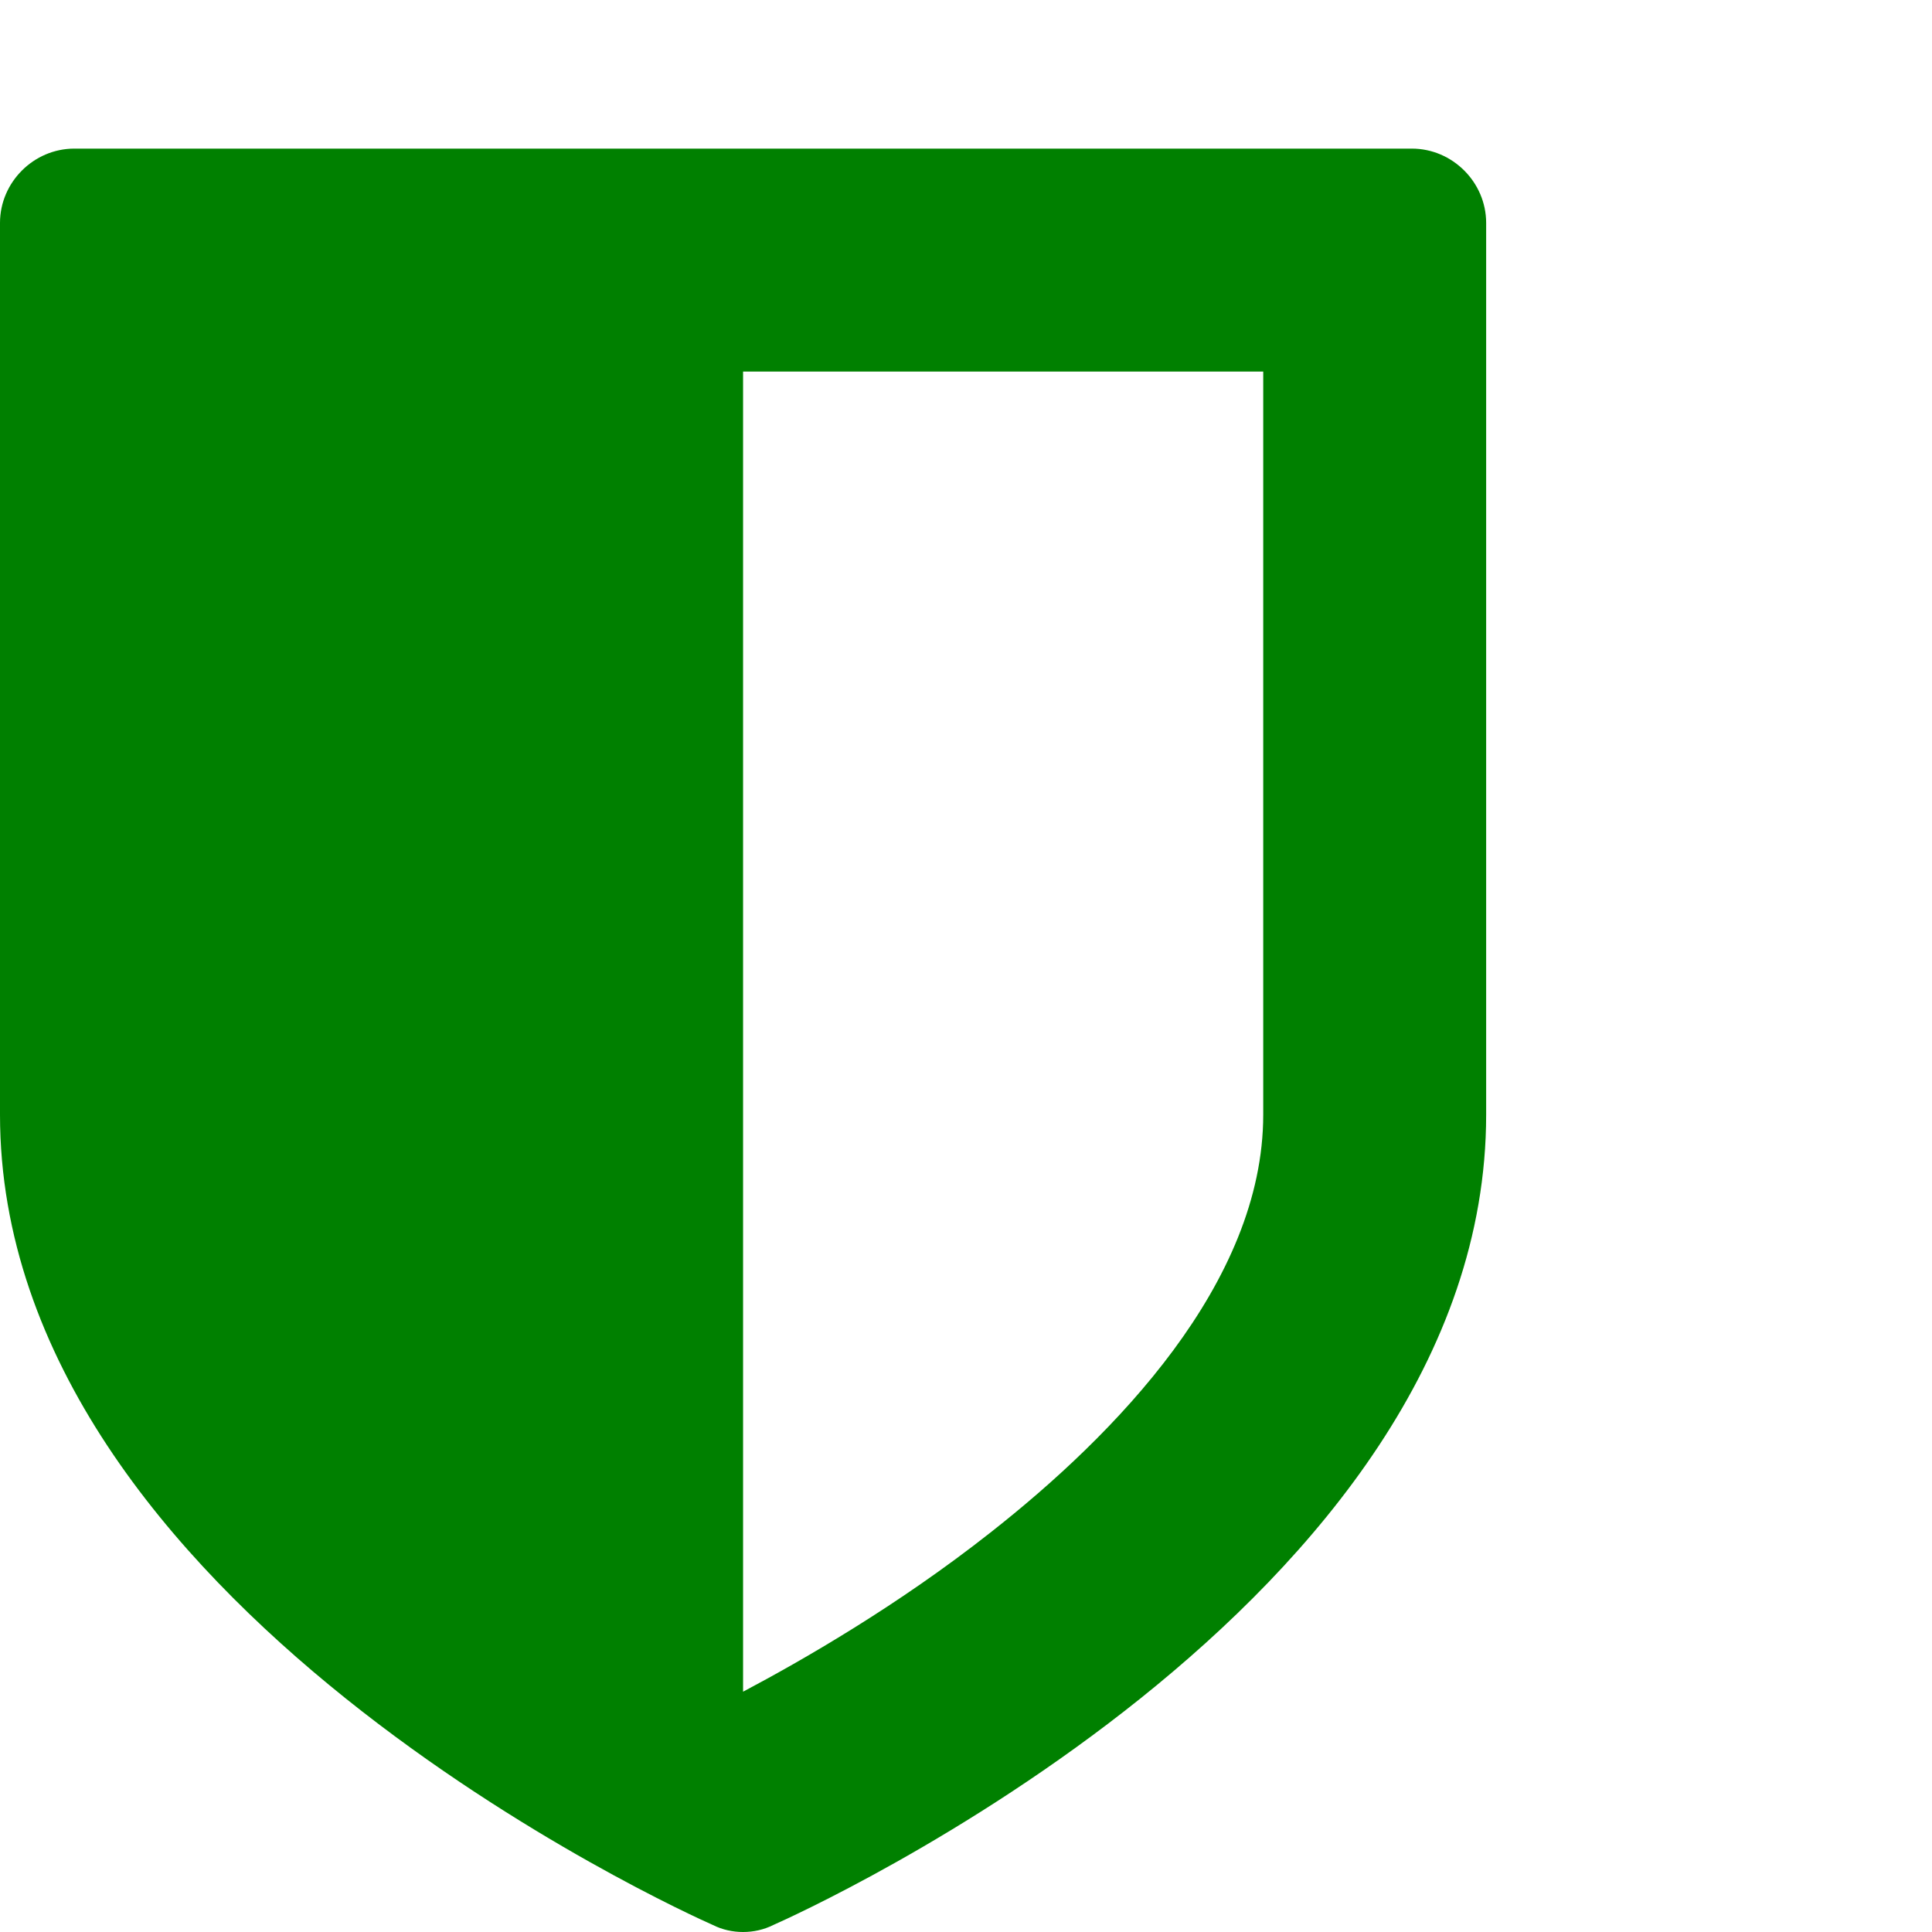
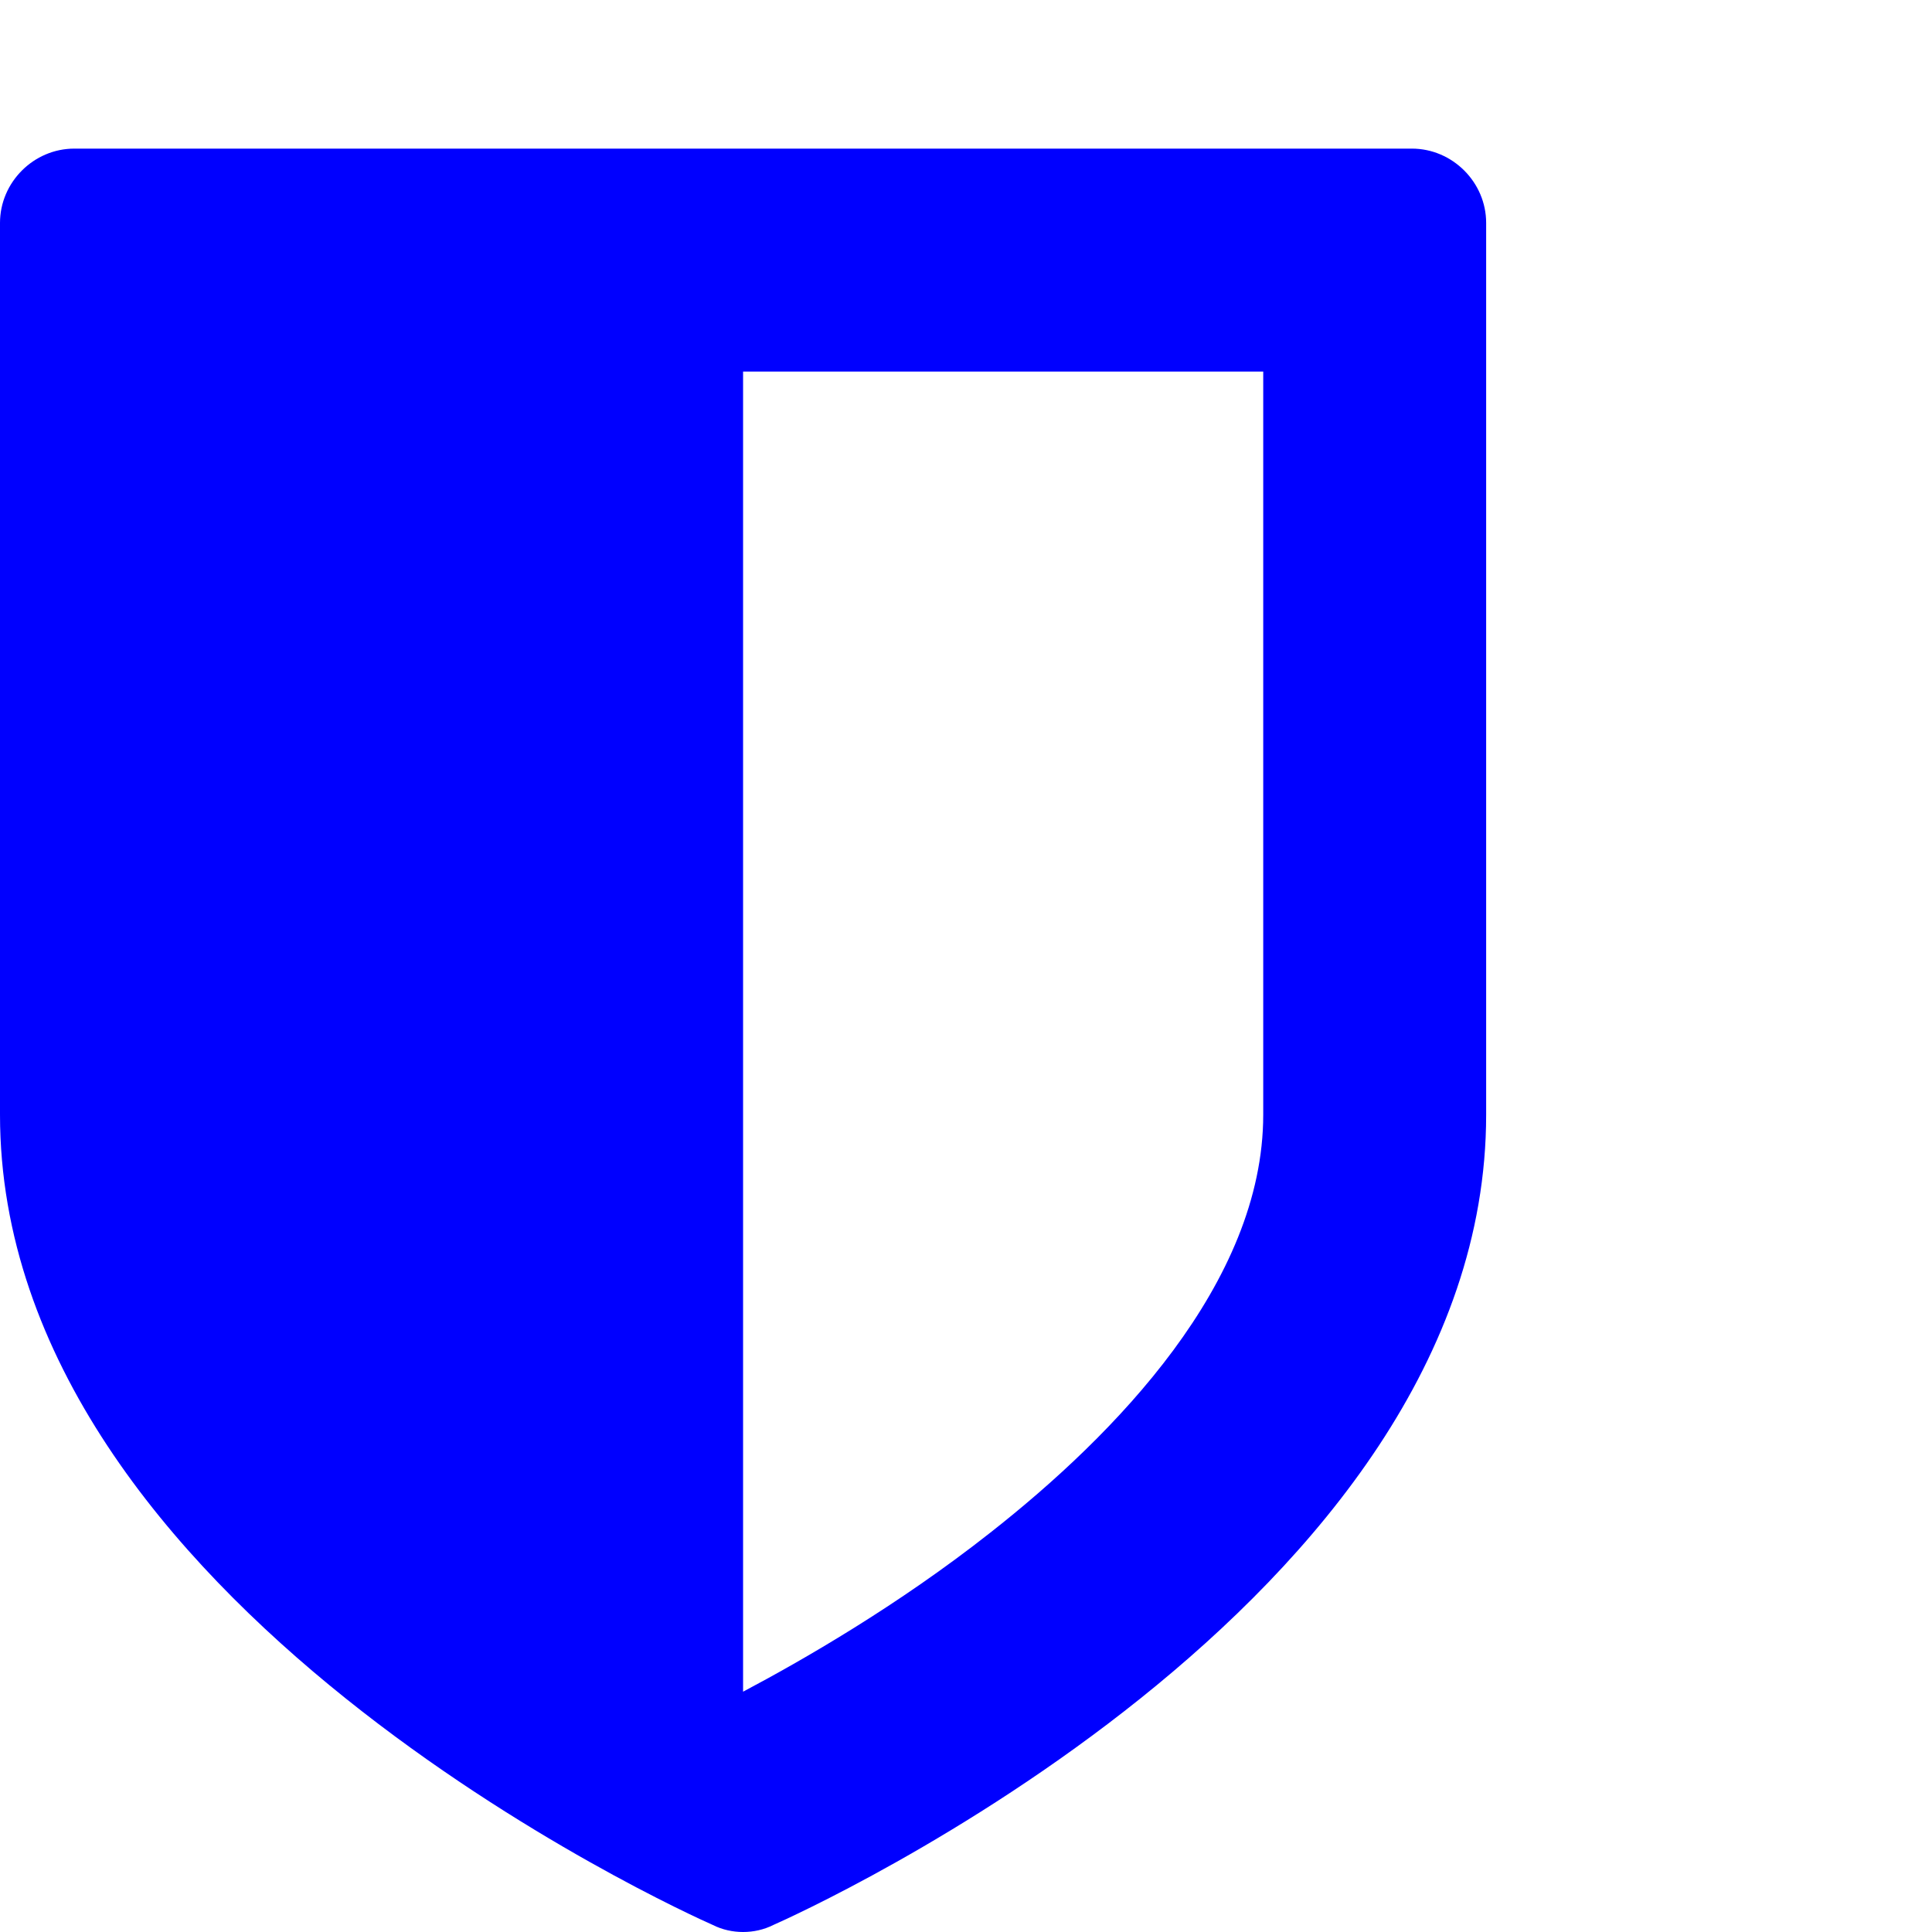
<svg xmlns="http://www.w3.org/2000/svg" viewBox="0 0 26 26">
-   <path fill="green" d="M17 15v-10h-7v17.766c0.797-0.422 2.078-1.156 3.328-2.141 1.672-1.313 3.672-3.359 3.672-5.625zM20 3v12c0 6.578-9.203 10.734-9.594 10.906-0.125 0.063-0.266 0.094-0.406 0.094s-0.281-0.031-0.406-0.094c-0.391-0.172-9.594-4.328-9.594-10.906v-12c0-0.547 0.453-1 1-1h18c0.547 0 1 0.453 1 1z" />
+   <path fill="blue" d="M17 15v-10h-7v17.766c0.797-0.422 2.078-1.156 3.328-2.141 1.672-1.313 3.672-3.359 3.672-5.625zM20 3v12c0 6.578-9.203 10.734-9.594 10.906-0.125 0.063-0.266 0.094-0.406 0.094s-0.281-0.031-0.406-0.094c-0.391-0.172-9.594-4.328-9.594-10.906v-12c0-0.547 0.453-1 1-1h18c0.547 0 1 0.453 1 1z" />
</svg>
